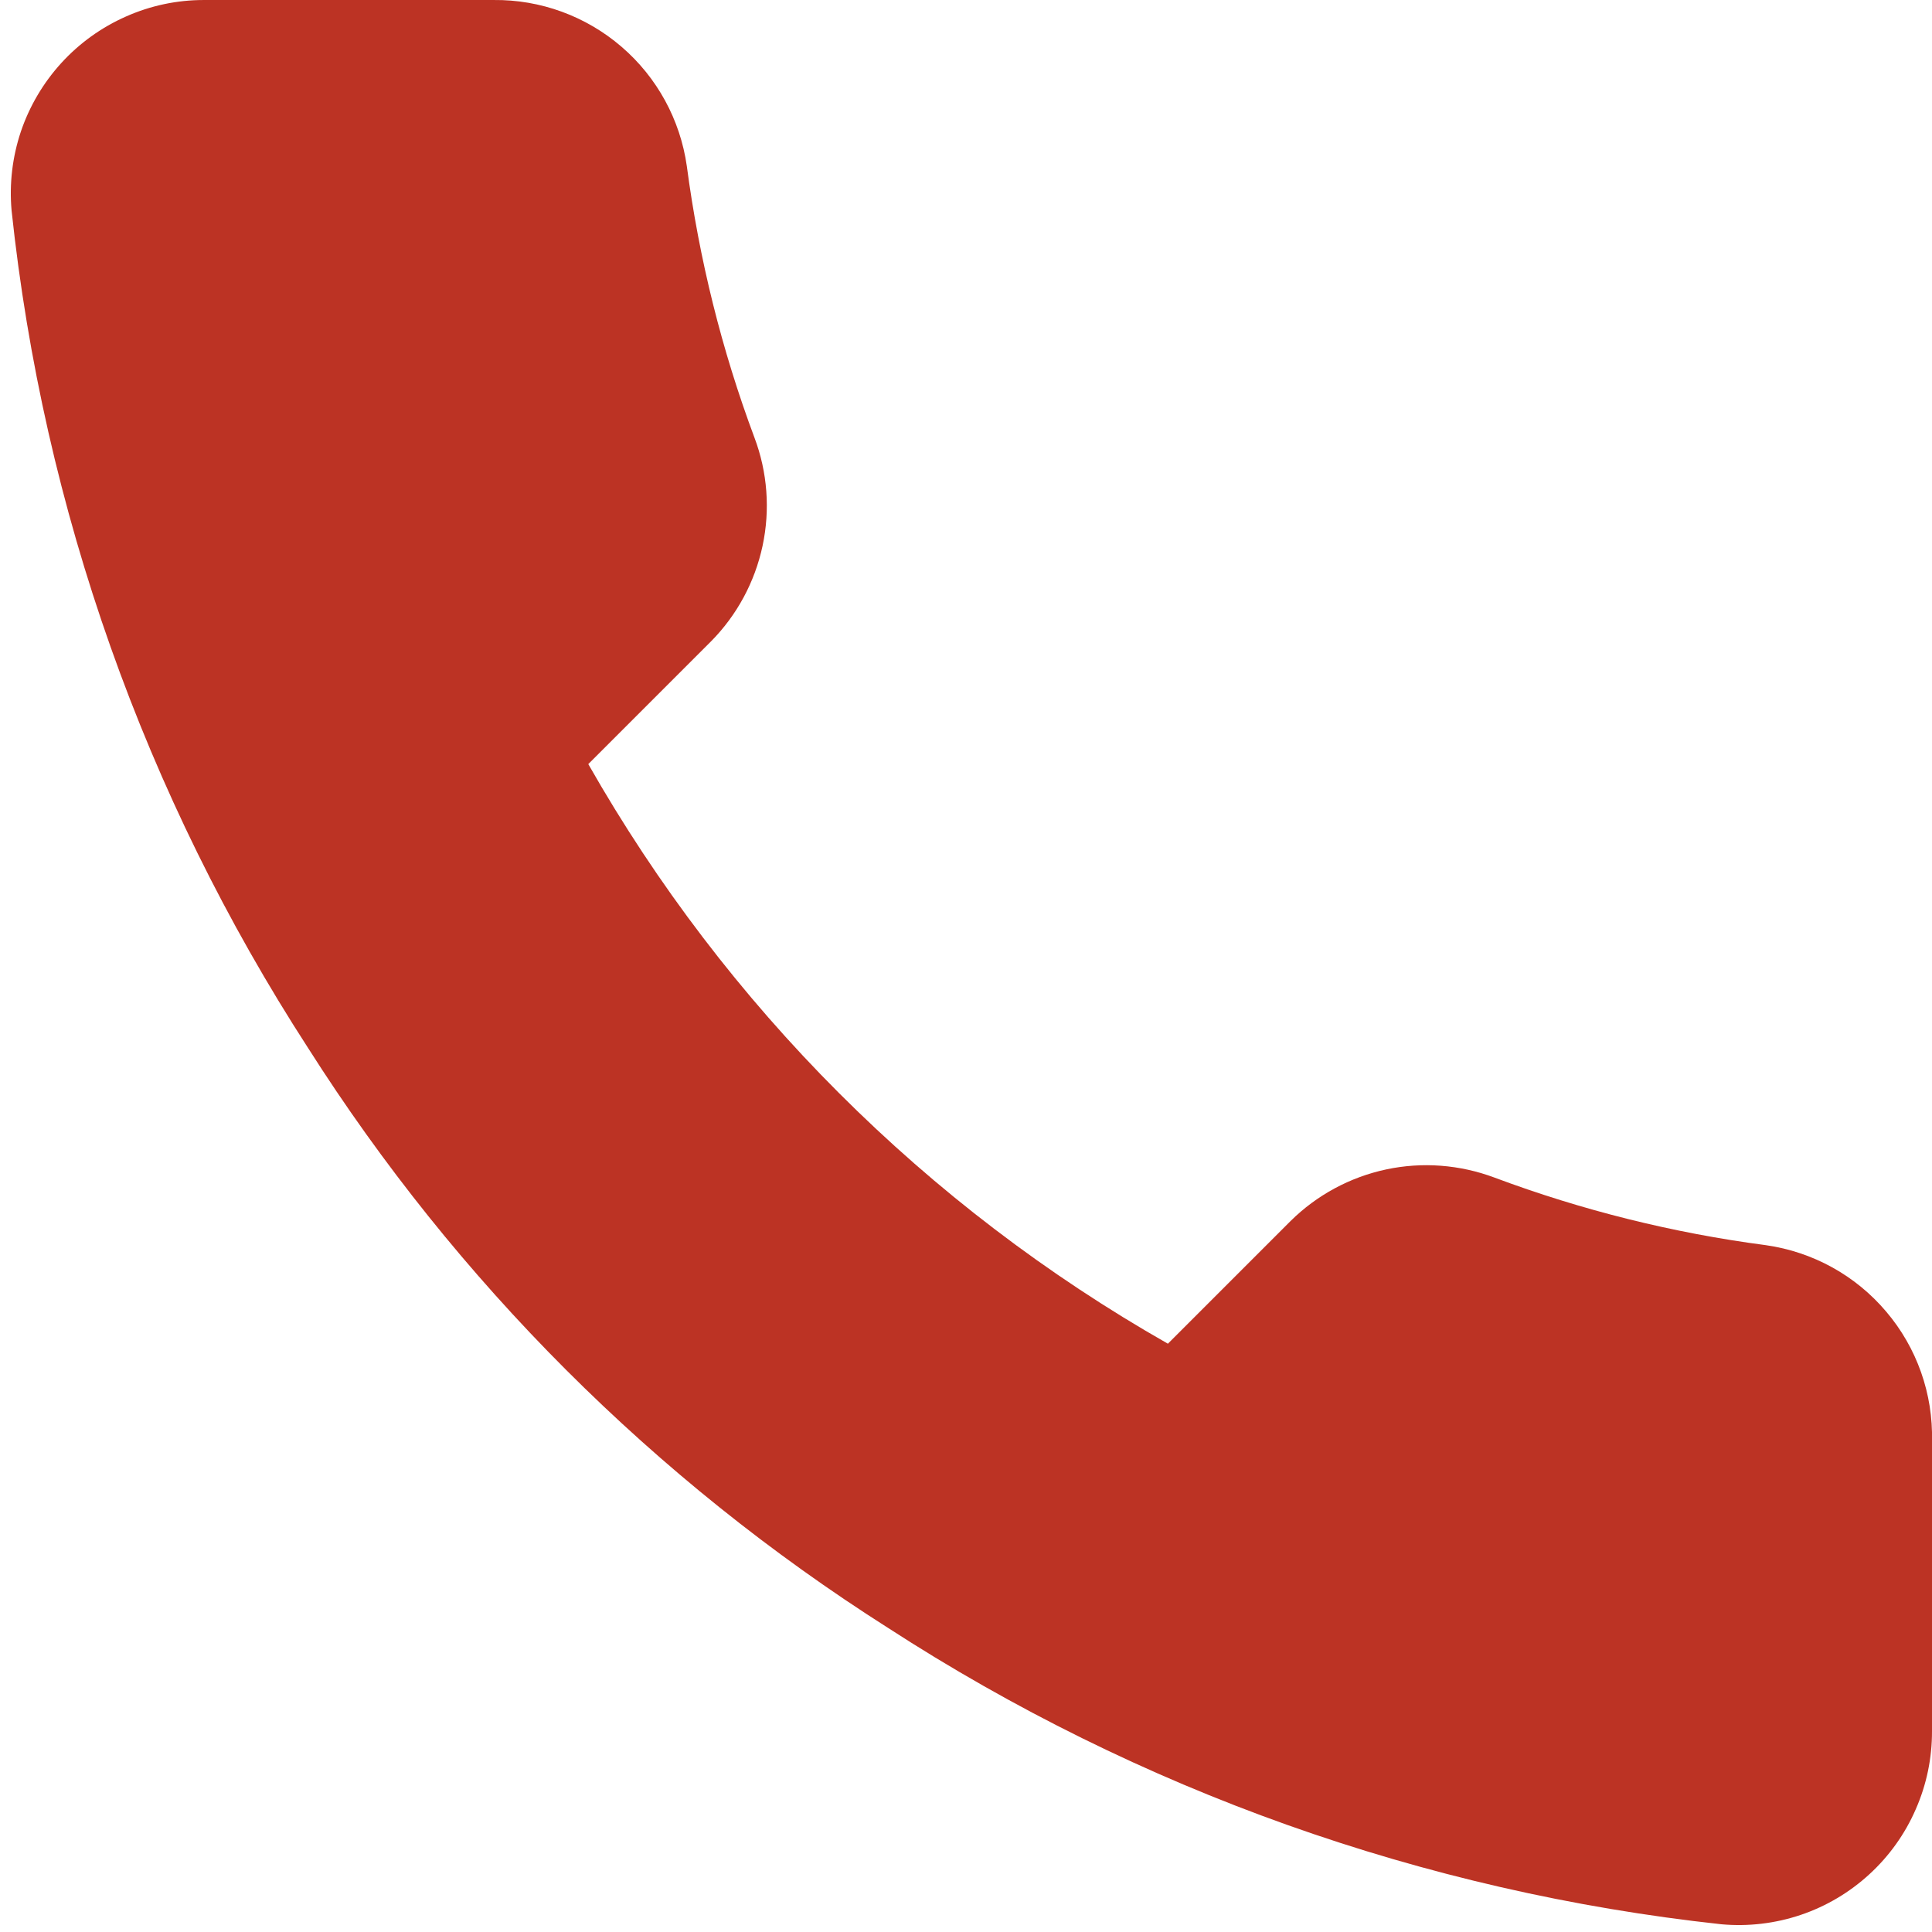
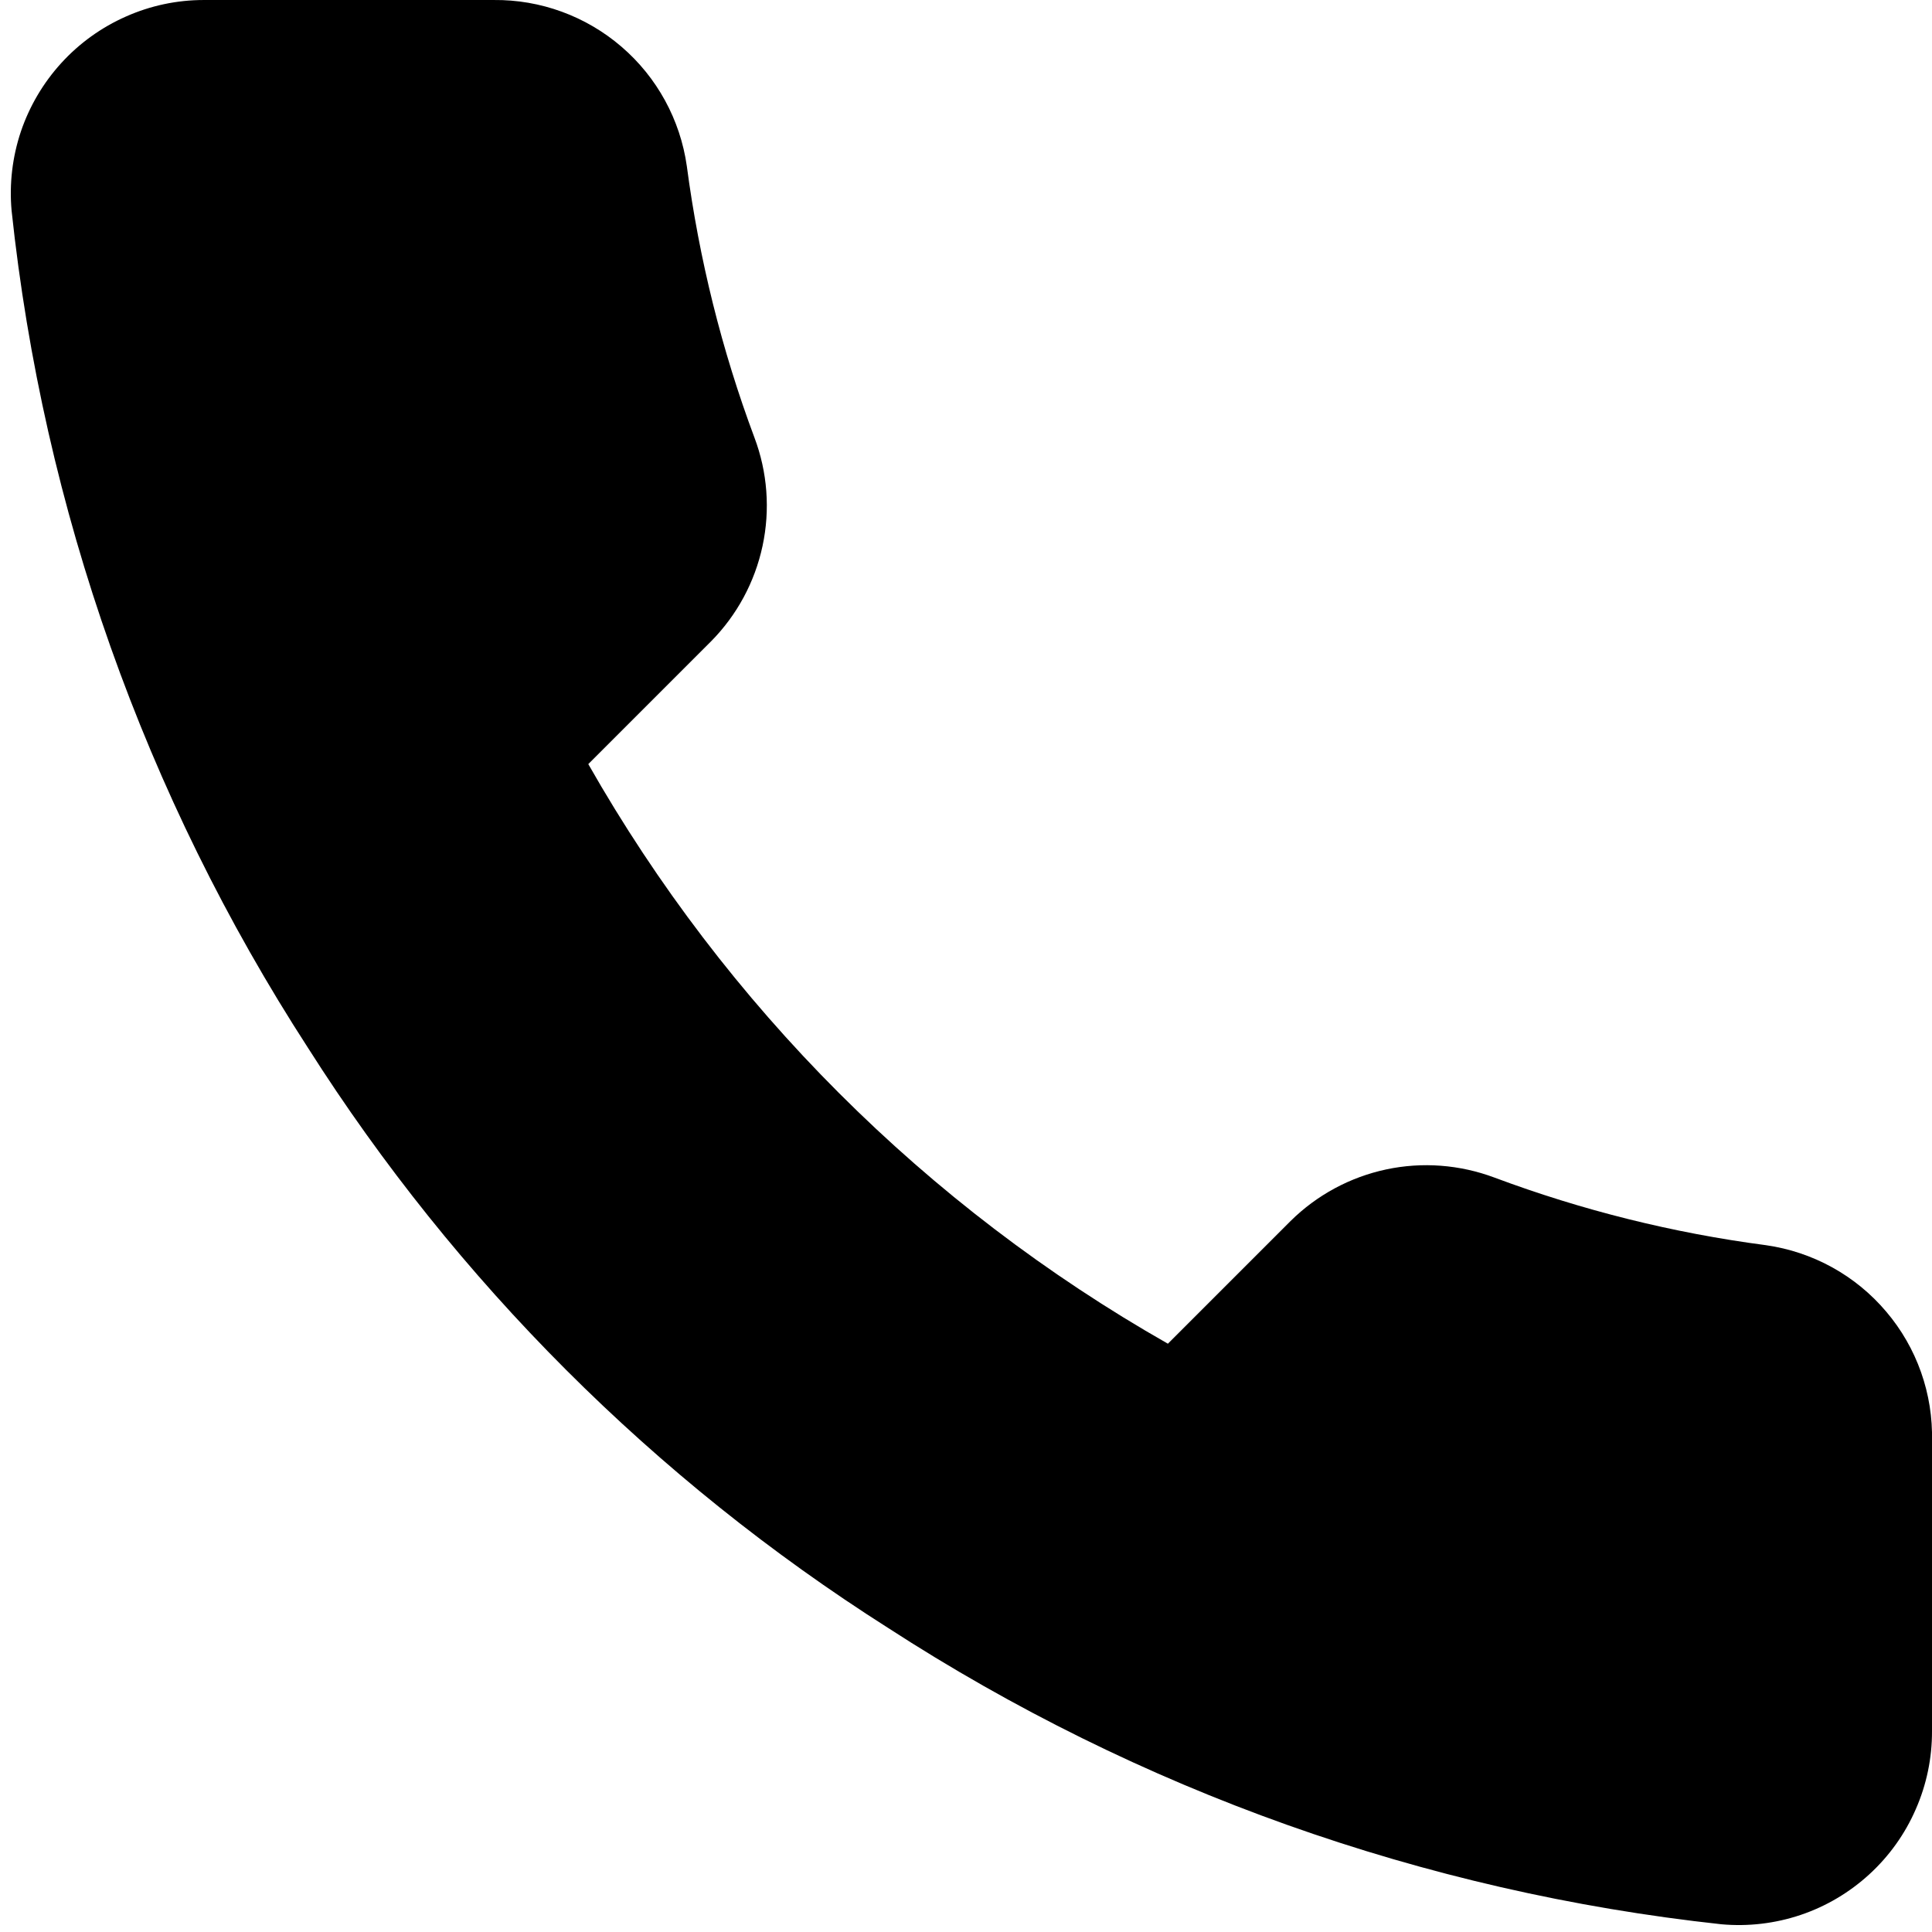
<svg xmlns="http://www.w3.org/2000/svg" viewBox="0 0 20 20" fill="none">
-   <path d="M20 14.92V17.92C20.001 18.199 19.944 18.474 19.832 18.729C19.721 18.985 19.557 19.214 19.352 19.402C19.147 19.59 18.905 19.734 18.641 19.823C18.377 19.912 18.097 19.945 17.82 19.92C14.743 19.586 11.787 18.534 9.19 16.85C6.774 15.315 4.725 13.266 3.19 10.85C1.5 8.241 0.448 5.271 0.12 2.18C0.095 1.904 0.128 1.625 0.216 1.362C0.305 1.099 0.448 0.857 0.635 0.652C0.822 0.447 1.05 0.283 1.304 0.171C1.558 0.058 1.832 0 2.11 9.69523e-05H5.11C5.595 -0.005 6.066 0.167 6.434 0.484C6.802 0.8 7.042 1.24 7.11 1.72C7.237 2.68 7.471 3.623 7.81 4.53C7.945 4.888 7.974 5.277 7.894 5.651C7.814 6.025 7.629 6.368 7.36 6.64L6.09 7.91C7.514 10.414 9.586 12.486 12.09 13.91L13.36 12.64C13.632 12.371 13.975 12.186 14.349 12.106C14.723 12.026 15.112 12.056 15.47 12.19C16.377 12.529 17.32 12.764 18.28 12.89C18.766 12.959 19.209 13.203 19.526 13.578C19.844 13.952 20.012 14.43 20 14.92Z" fill="#BC3324" />
+   <path d="M20 14.92V17.92C20.001 18.199 19.944 18.474 19.832 18.729C19.721 18.985 19.557 19.214 19.352 19.402C19.147 19.59 18.905 19.734 18.641 19.823C18.377 19.912 18.097 19.945 17.82 19.92C14.743 19.586 11.787 18.534 9.19 16.85C6.774 15.315 4.725 13.266 3.19 10.85C1.5 8.241 0.448 5.271 0.12 2.18C0.095 1.904 0.128 1.625 0.216 1.362C0.305 1.099 0.448 0.857 0.635 0.652C0.822 0.447 1.05 0.283 1.304 0.171C1.558 0.058 1.832 0 2.11 9.69523e-05H5.11C5.595 -0.005 6.066 0.167 6.434 0.484C6.802 0.8 7.042 1.24 7.11 1.72C7.237 2.68 7.471 3.623 7.81 4.53C7.945 4.888 7.974 5.277 7.894 5.651C7.814 6.025 7.629 6.368 7.36 6.64L6.09 7.91C7.514 10.414 9.586 12.486 12.09 13.91L13.36 12.64C13.632 12.371 13.975 12.186 14.349 12.106C14.723 12.026 15.112 12.056 15.47 12.19C16.377 12.529 17.32 12.764 18.28 12.89C18.766 12.959 19.209 13.203 19.526 13.578C19.844 13.952 20.012 14.43 20 14.92Z" fill="currentColor" />
</svg>
